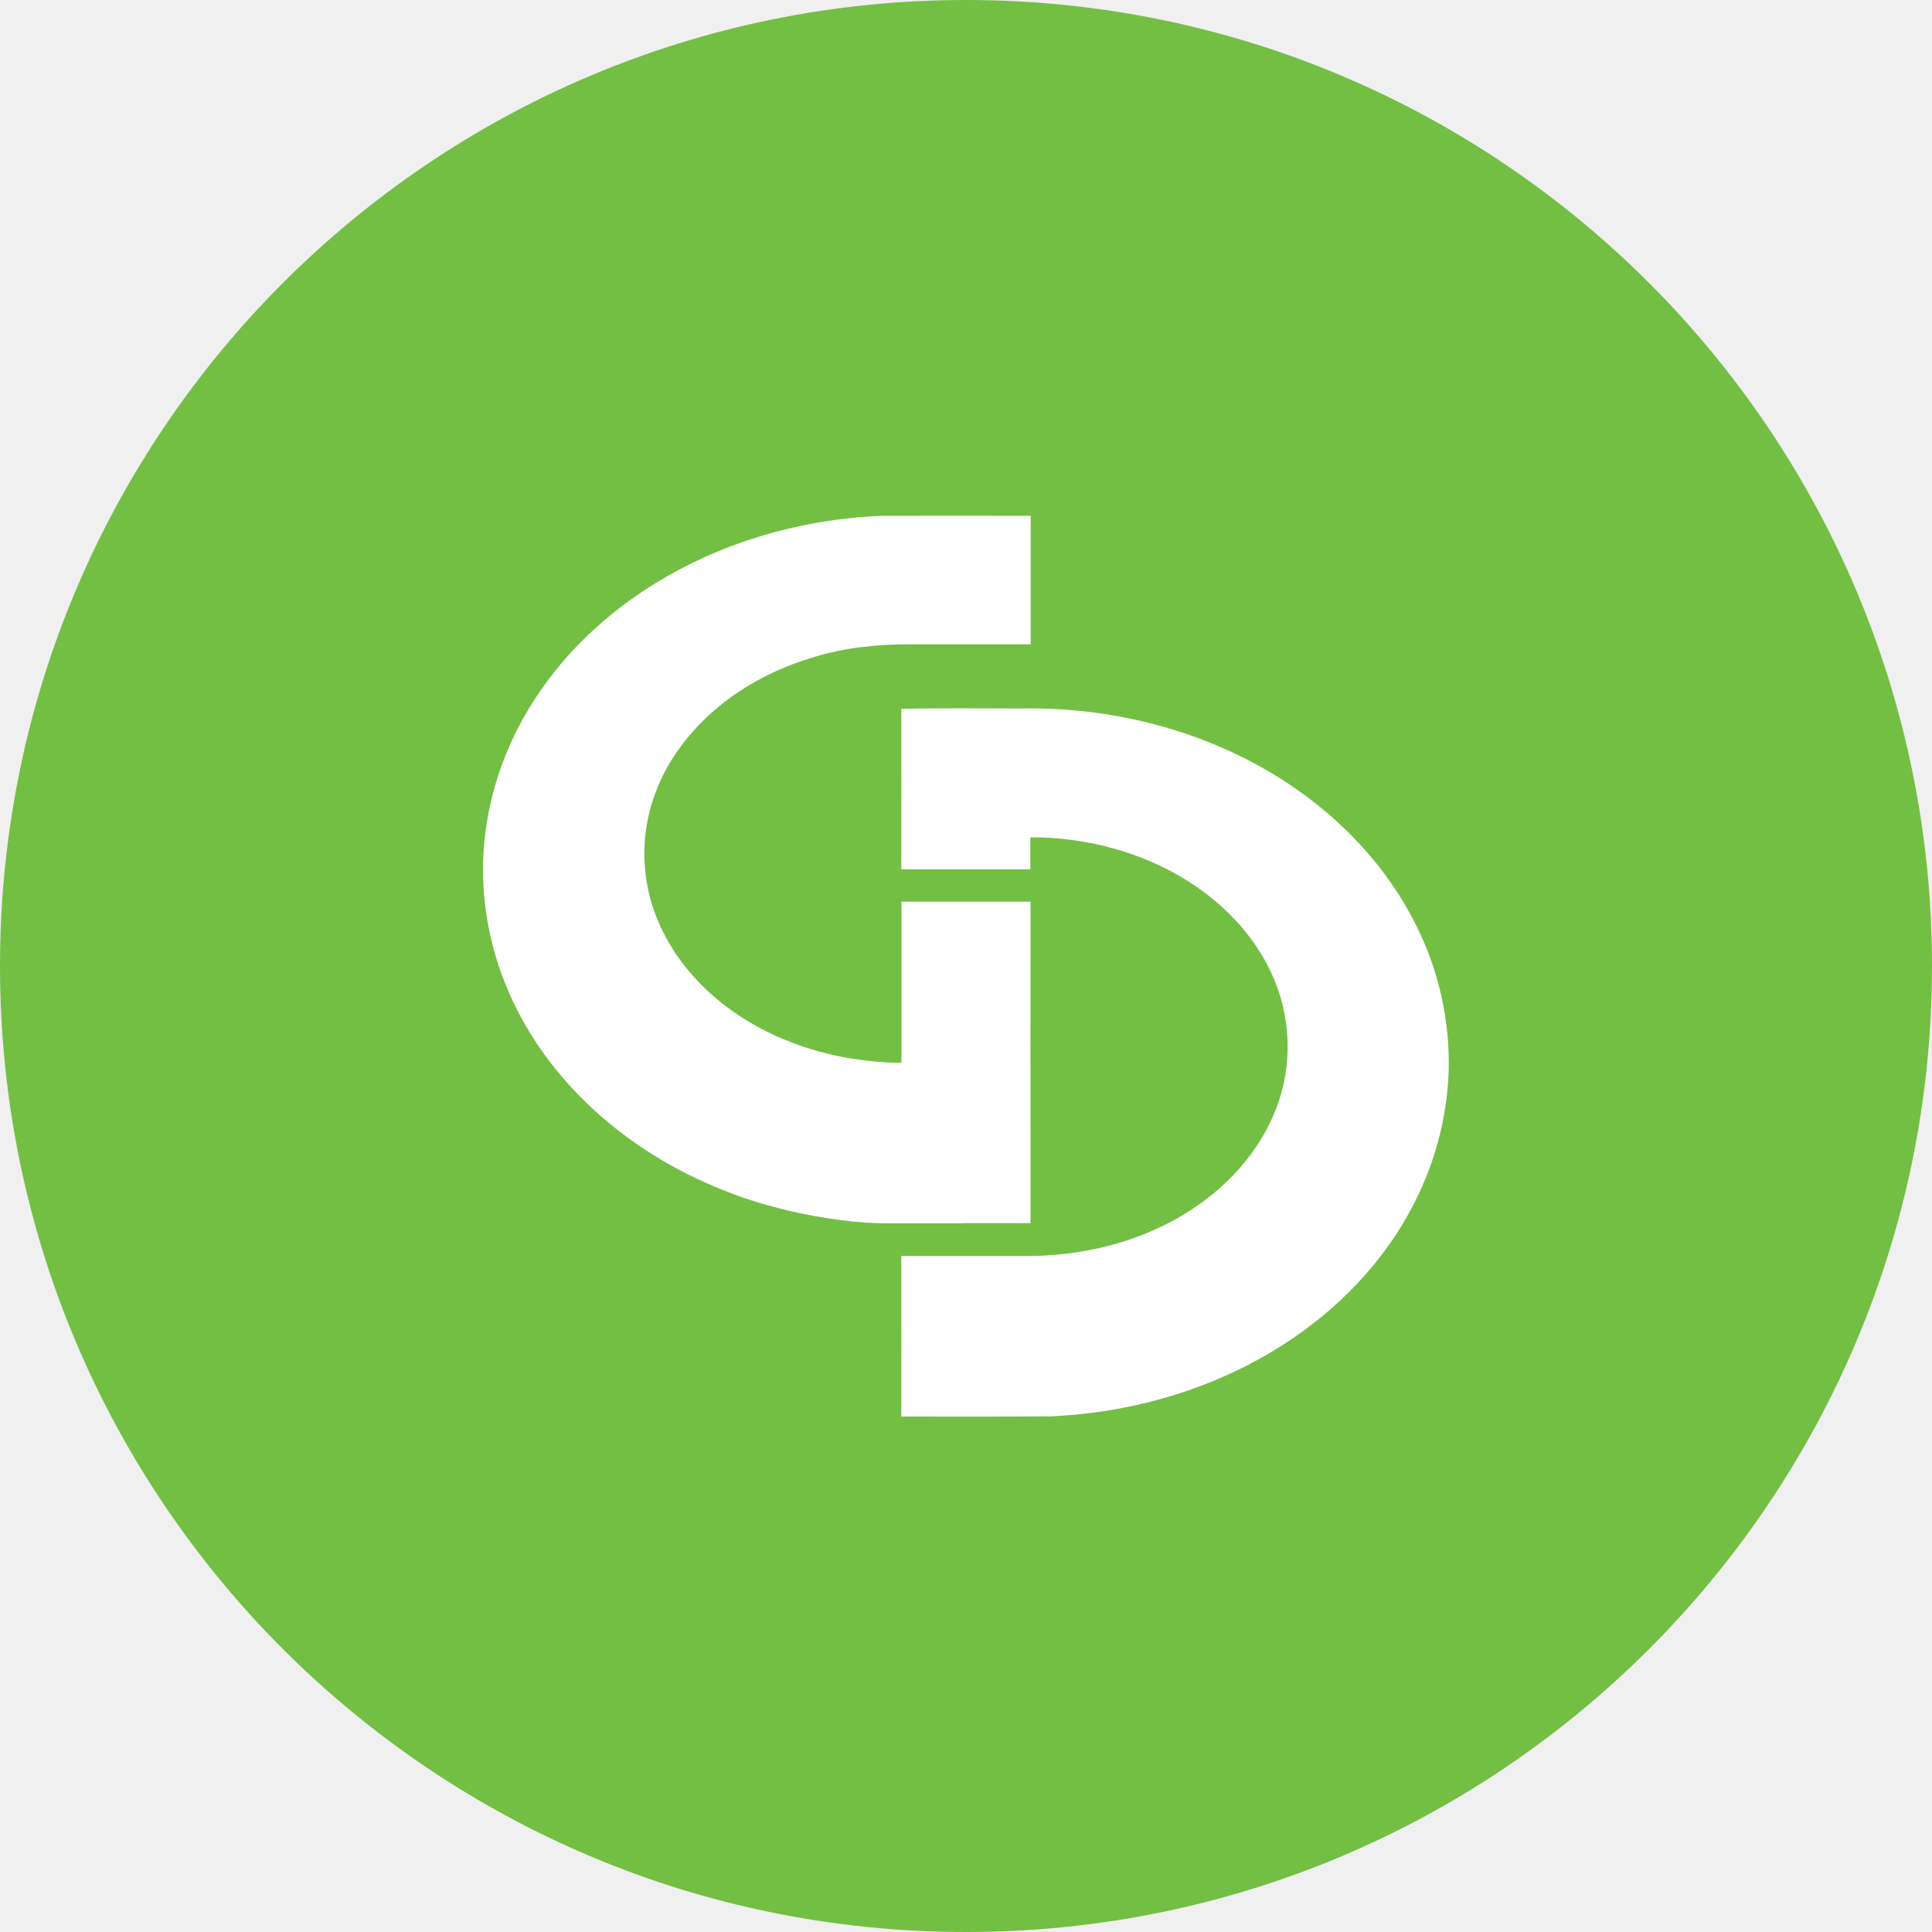
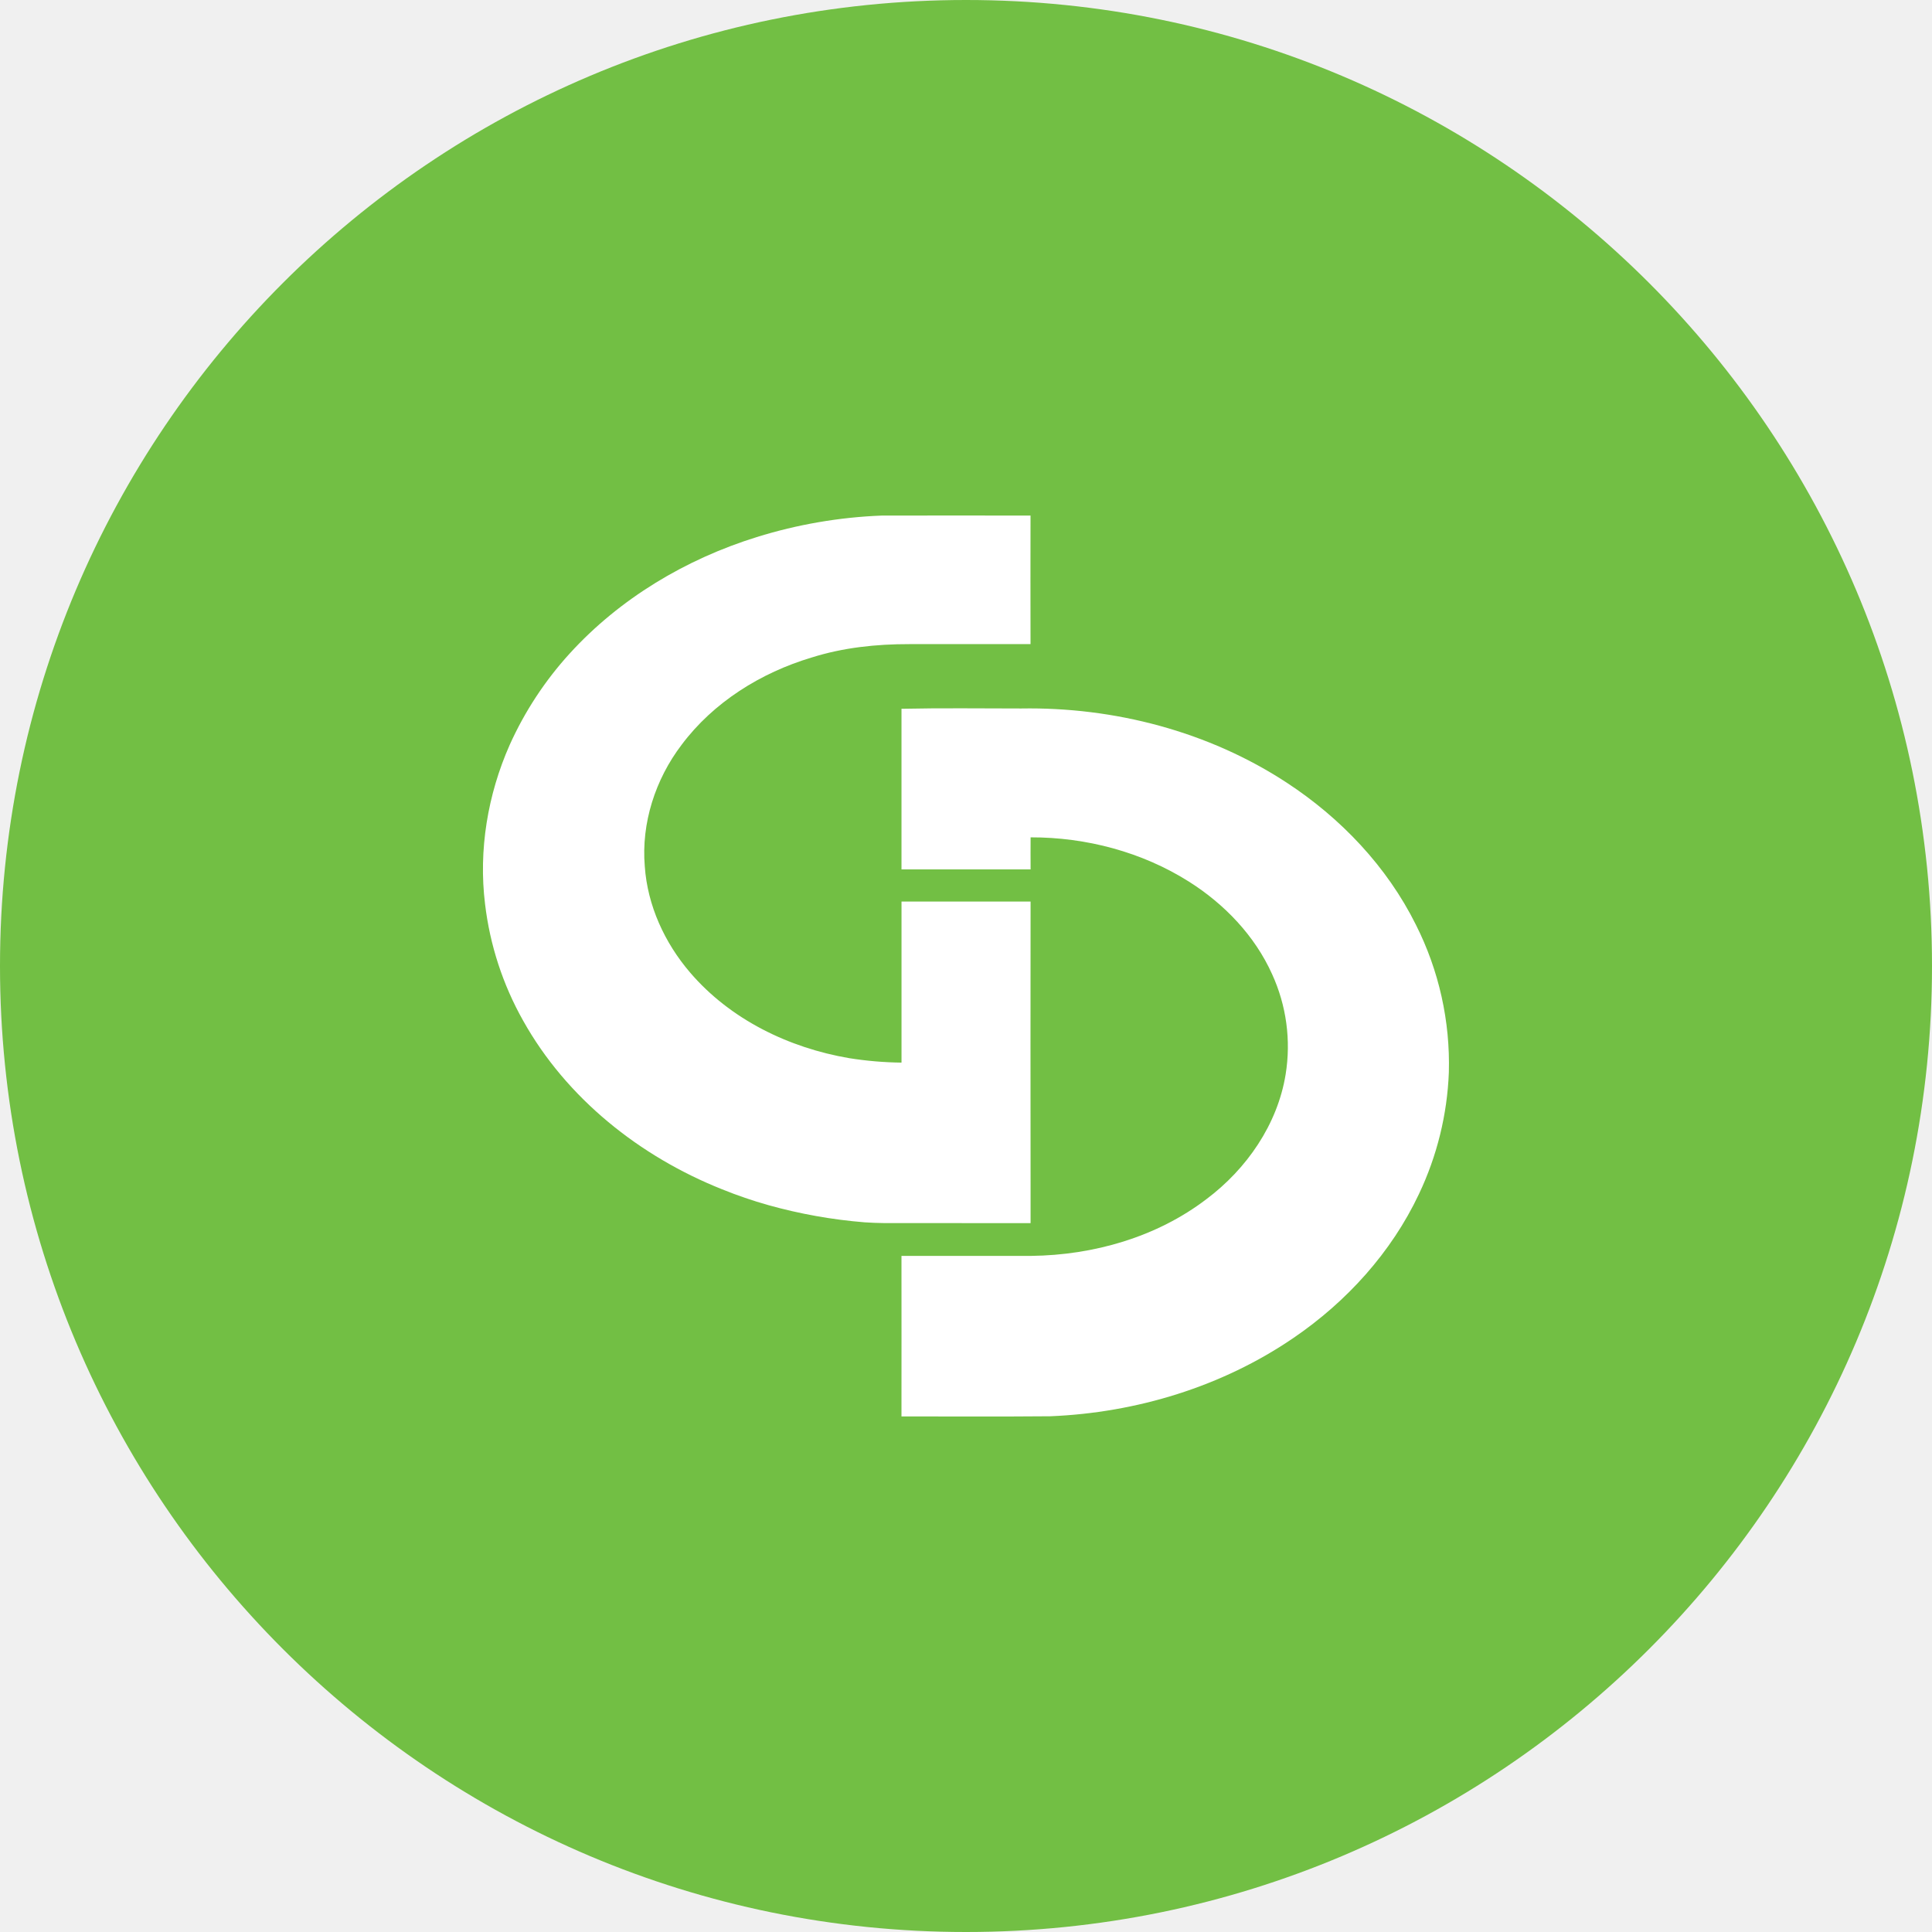
<svg xmlns="http://www.w3.org/2000/svg" viewBox="0 0 1024 1024">
-   <style>
-       .st1{fill:#fff}
-    </style>
-   <g id="Icon">
-     <circle id="Background" cx="512" cy="512" r="512" style="fill:#72bf44" />
-     <path class="st1" d="M750.4 490.1c-15.3-30.8-39.8-56.5-68.4-75.3-41.5-27.2-91.5-40.2-140.9-39.3-21.1 0-42.3-.3-63.4.2.1 28.4 0 56.8 0 85.1h68.4v-17c29.4-.1 59.1 7.7 84 23.5 18.7 11.9 34.8 28.7 44 49 7.6 16.5 10.1 35.2 7.2 53.1-4.3 26.6-20.7 50.2-42 66.2-26.4 20.2-59.9 29.7-92.8 30.1h-68.8c.1 28.4 0 56.7 0 85.1 26.3 0 52.6.1 78.8-.1 45.6-1.9 91.1-15.7 128.9-41.5 28.2-19.2 52-45.3 66.5-76.3 9.6-20.1 15-42.2 15.9-64.4.9-27.1-5.2-54.3-17.4-78.4z" />
-     <path class="st1" d="M509.8 648.3h36.4v-19c-.1-50.5 0-101 0-151.4h-68.4v85.4c-9.3 0-18.6-1-27.7-2.4-32-5.5-63.1-20.5-84.3-45.4-13.5-15.7-22.6-35.5-24-56.2-1.9-22.9 5.6-46.1 19.5-64.3 16.9-22.7 42.1-38.3 69-46.4 16.7-5.3 34.3-7.1 51.8-7.1h64.2v-68.1c-26.3 0-52.5-.1-78.8 0-22.5.9-44.9 4.7-66.4 11.4-37.6 11.7-72.6 32.6-99.2 61.8-13 14.4-23.9 30.7-31.7 48.4-11.7 26.3-16.6 55.8-13.1 84.4 2.5 21.7 9.5 42.7 20.1 61.7 23 41.2 61.9 72.1 105.4 89.4 8 3.3 16.2 6.1 24.6 8.4 16.7 4.7 33.8 7.7 51.1 9.1 3.4.2 6.9.3 10.3.4h41.2z" />
-   </g>
+   <circle cx="512" cy="512" r="512" style="fill:#72bf44" />
+   <path d="M767.92 568.41a165 165 0 0 1-15.85 64.45c-14.59 30.95-38.36 57.11-66.54 76.3-37.83 25.84-83.28 39.64-128.89 41.49-26.28.24-52.57.06-78.84.09 0-28.36.05-56.72 0-85.09h68.79c33-.4 66.41-9.91 92.83-30.07 21.34-16 37.7-39.58 42-66.18a92.26 92.26 0 0 0-7.18-53.07c-9.17-20.36-25.22-37.12-44-49-24.94-15.78-54.57-23.59-84-23.52-.06 5.66 0 11.33 0 17q-34.22.05-68.43 0v-85.14c21.08-.45 42.24-.17 63.36-.16 49.38-.84 99.39 12.17 140.85 39.34 28.67 18.76 53.14 44.51 68.44 75.3a163.63 163.63 0 0 1 17.46 78.26Zm-258.14 79.87h36.45v-19q-.09-75.72 0-151.45h-68.41v85.38a191.16 191.16 0 0 1-27.72-2.36c-32-5.45-63.06-20.52-84.35-45.41-13.47-15.71-22.57-35.49-24-56.24-1.93-22.93 5.61-46.12 19.45-64.35 16.92-22.67 42.08-38.31 69-46.36 16.71-5.27 34.29-7.12 51.76-7.09h64.24q-.07-34.07 0-68.14c-26.26 0-52.52-.07-78.78 0a256.42 256.42 0 0 0-66.36 11.41c-37.55 11.68-72.6 32.56-99.16 61.76a183.85 183.85 0 0 0-31.75 48.37c-11.66 26.31-16.58 55.75-13.06 84.37a165.6 165.6 0 0 0 20.15 61.74c23 41.21 61.91 72.07 105.4 89.41a234.72 234.72 0 0 0 24.59 8.42 270 270 0 0 0 51.09 9.12c3.43.24 6.86.35 10.29.4h41.14Z" style="fill:#fff" />
</svg>
